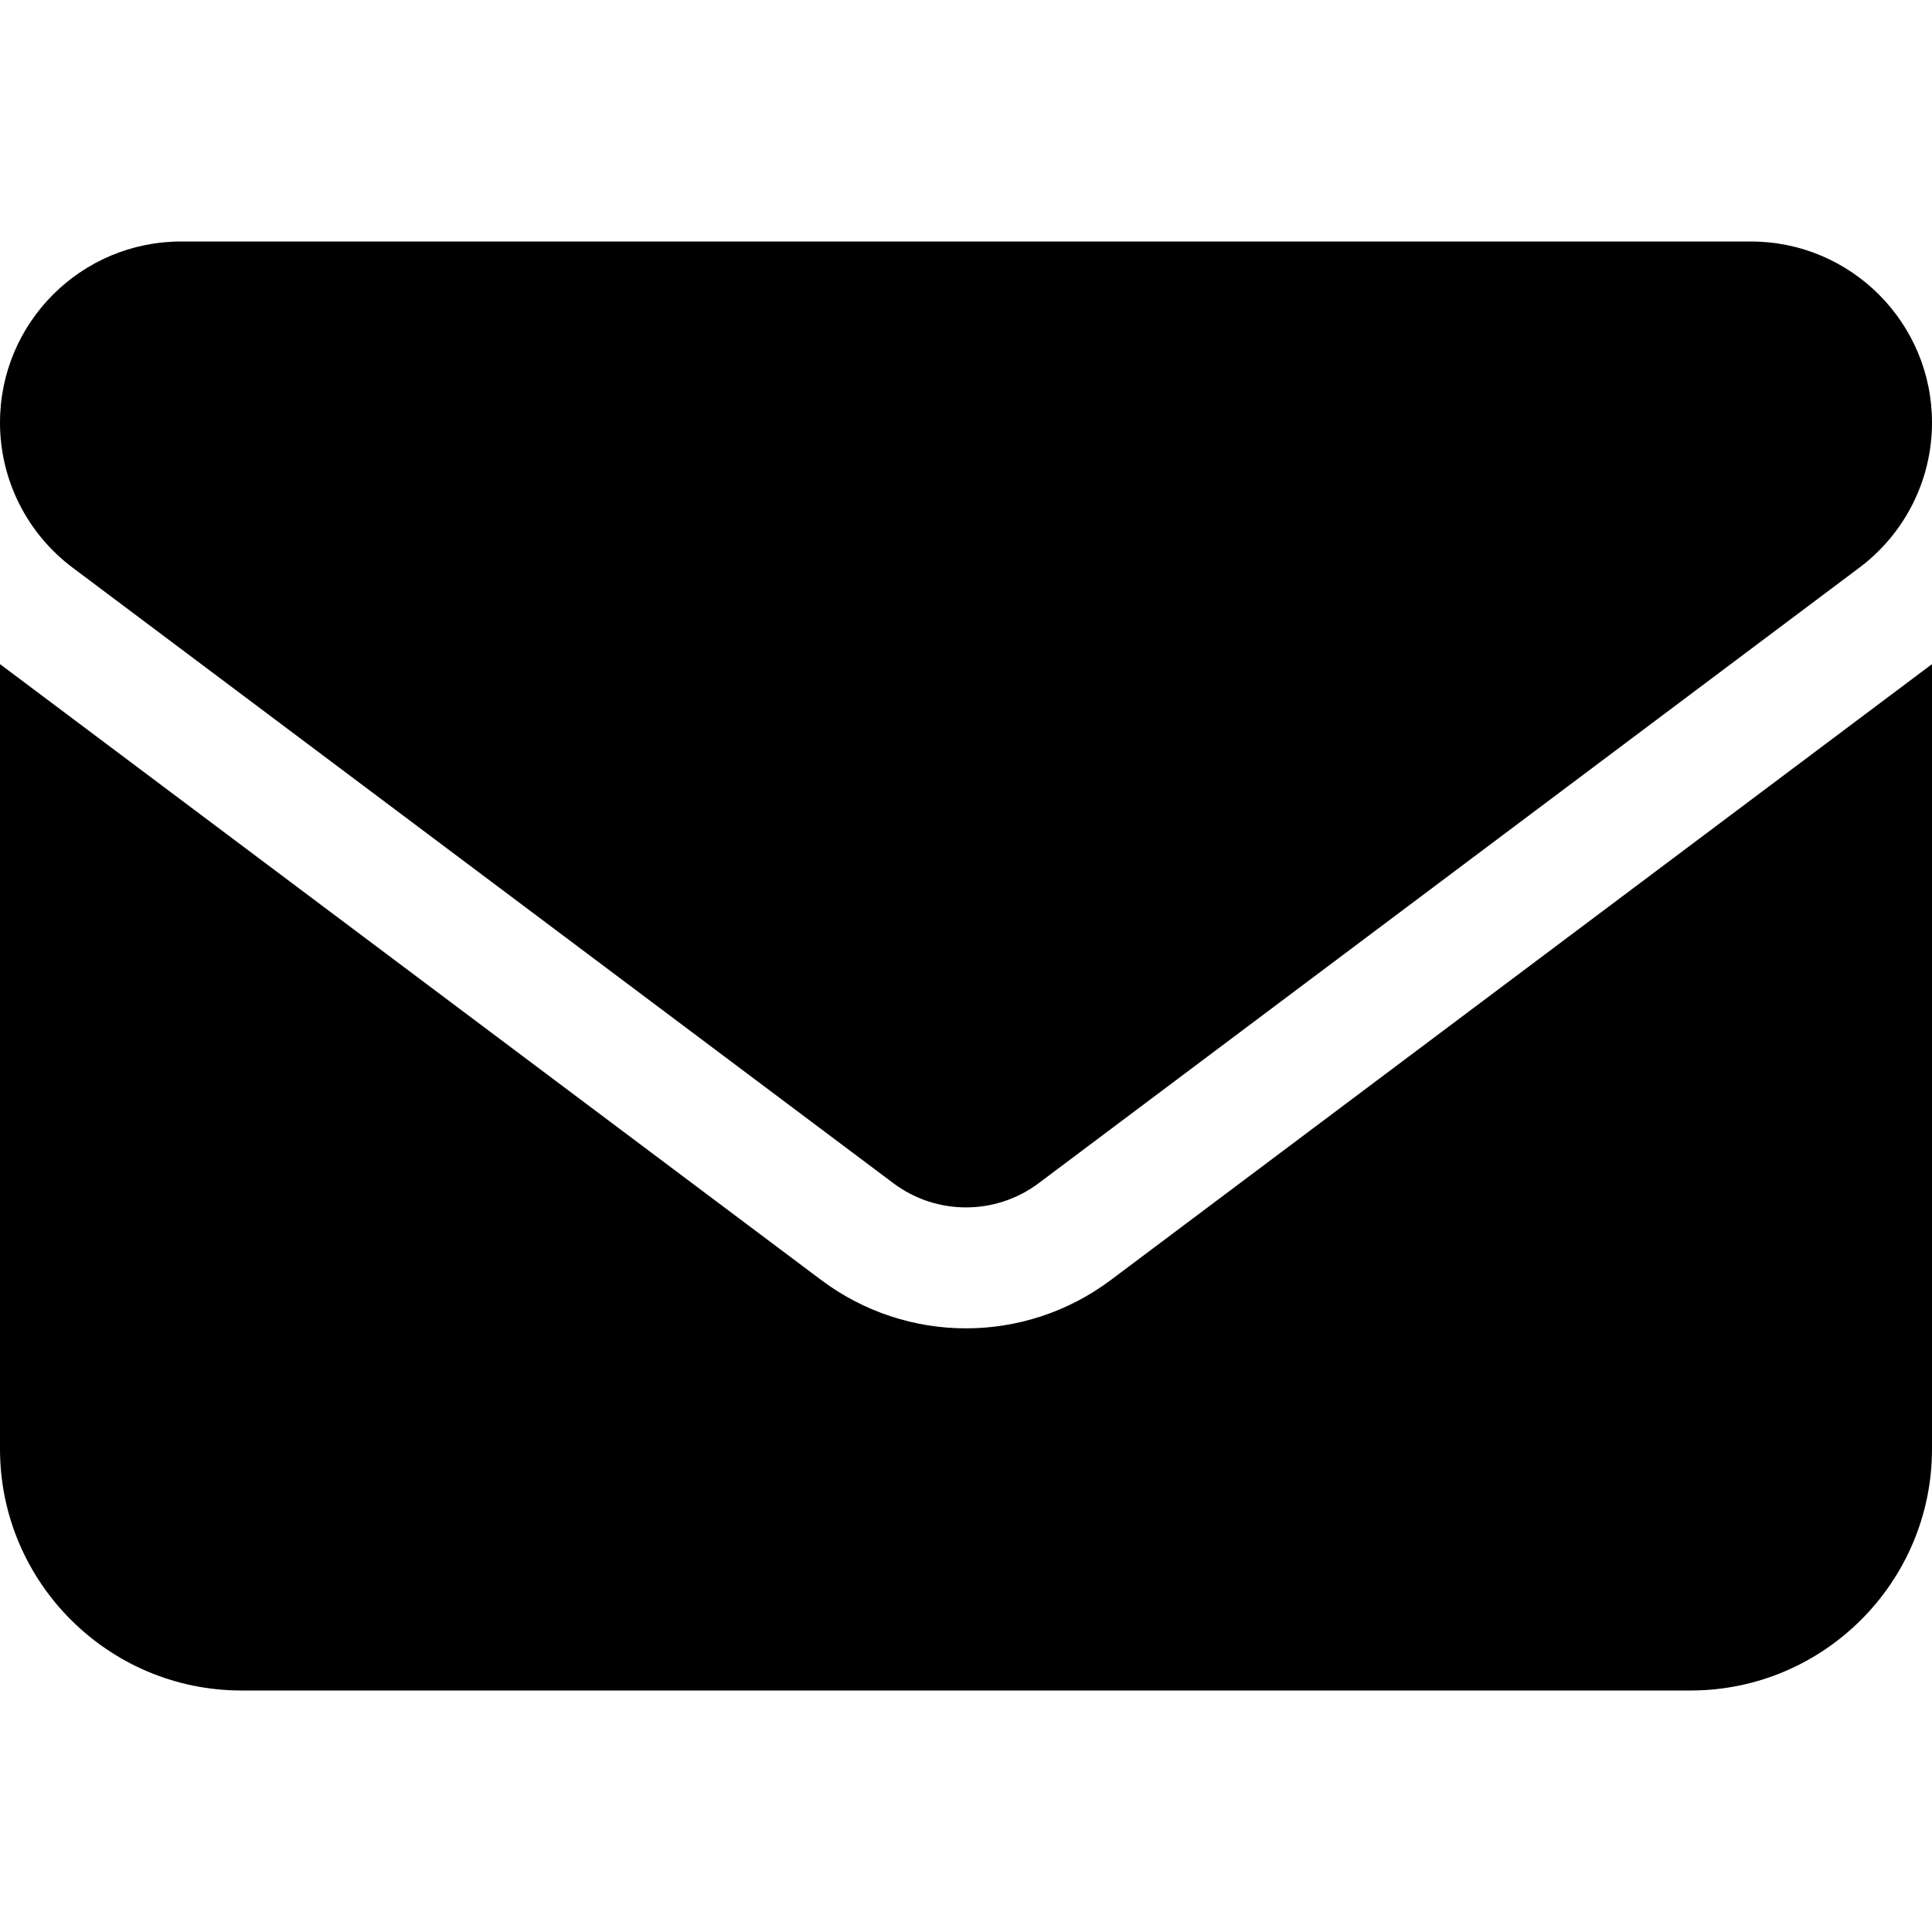
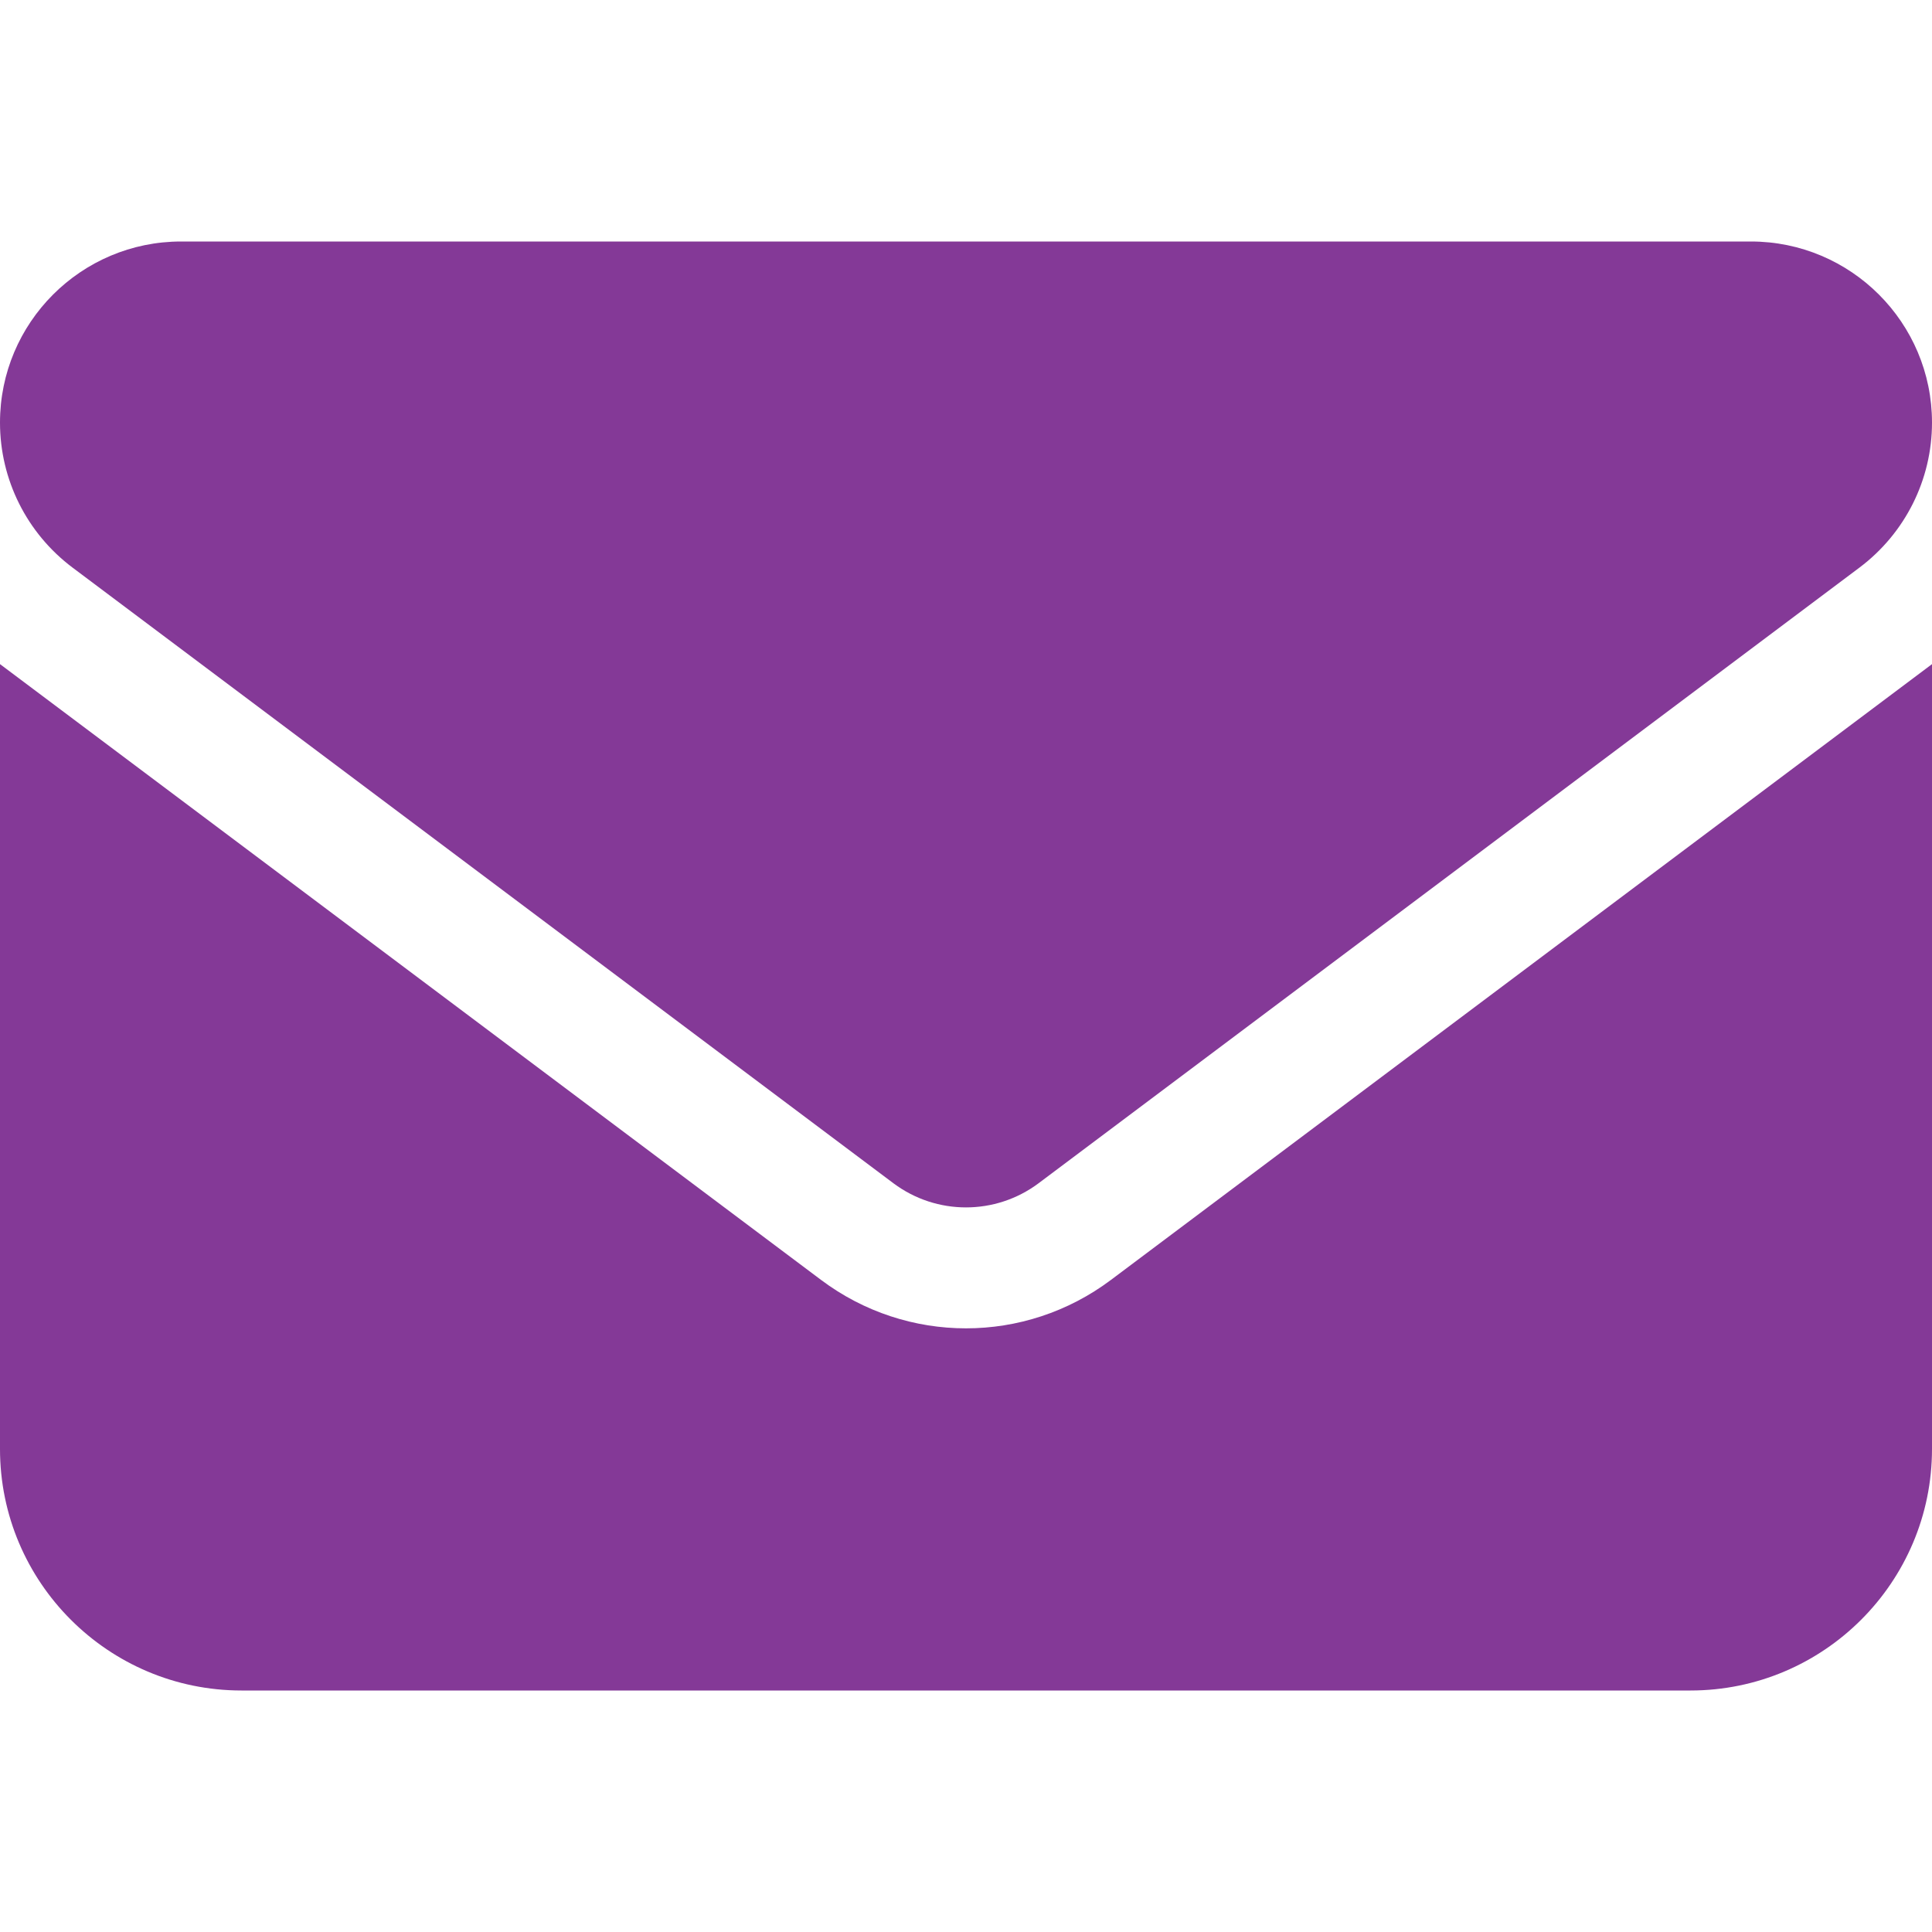
<svg xmlns="http://www.w3.org/2000/svg" viewBox="0 0 512 512">
-   <path d="M48 64C21.5 64 0 85.5 0 112c0 15.1 7.1 29.3 19.2 38.4L236.8 313.6c11.4 8.5 27 8.5 38.4 0L492.8 150.4c12.1-9.1 19.2-23.3 19.2-38.4c0-26.5-21.5-48-48-48H48zM0 176V384c0 35.3 28.7 64 64 64H448c35.3 0 64-28.7 64-64V176L294.4 339.2c-22.8 17.1-54 17.1-76.8 0L0 176z" />
+   <path fill="#843997" d="M48 64C21.5 64 0 85.5 0 112c0 15.1 7.1 29.3 19.2 38.4L236.8 313.6c11.4 8.5 27 8.5 38.4 0L492.8 150.4c12.1-9.1 19.2-23.3 19.2-38.4c0-26.5-21.5-48-48-48H48zM0 176V384c0 35.3 28.7 64 64 64H448c35.3 0 64-28.7 64-64V176L294.4 339.2c-22.8 17.1-54 17.1-76.8 0L0 176z" />
</svg>
